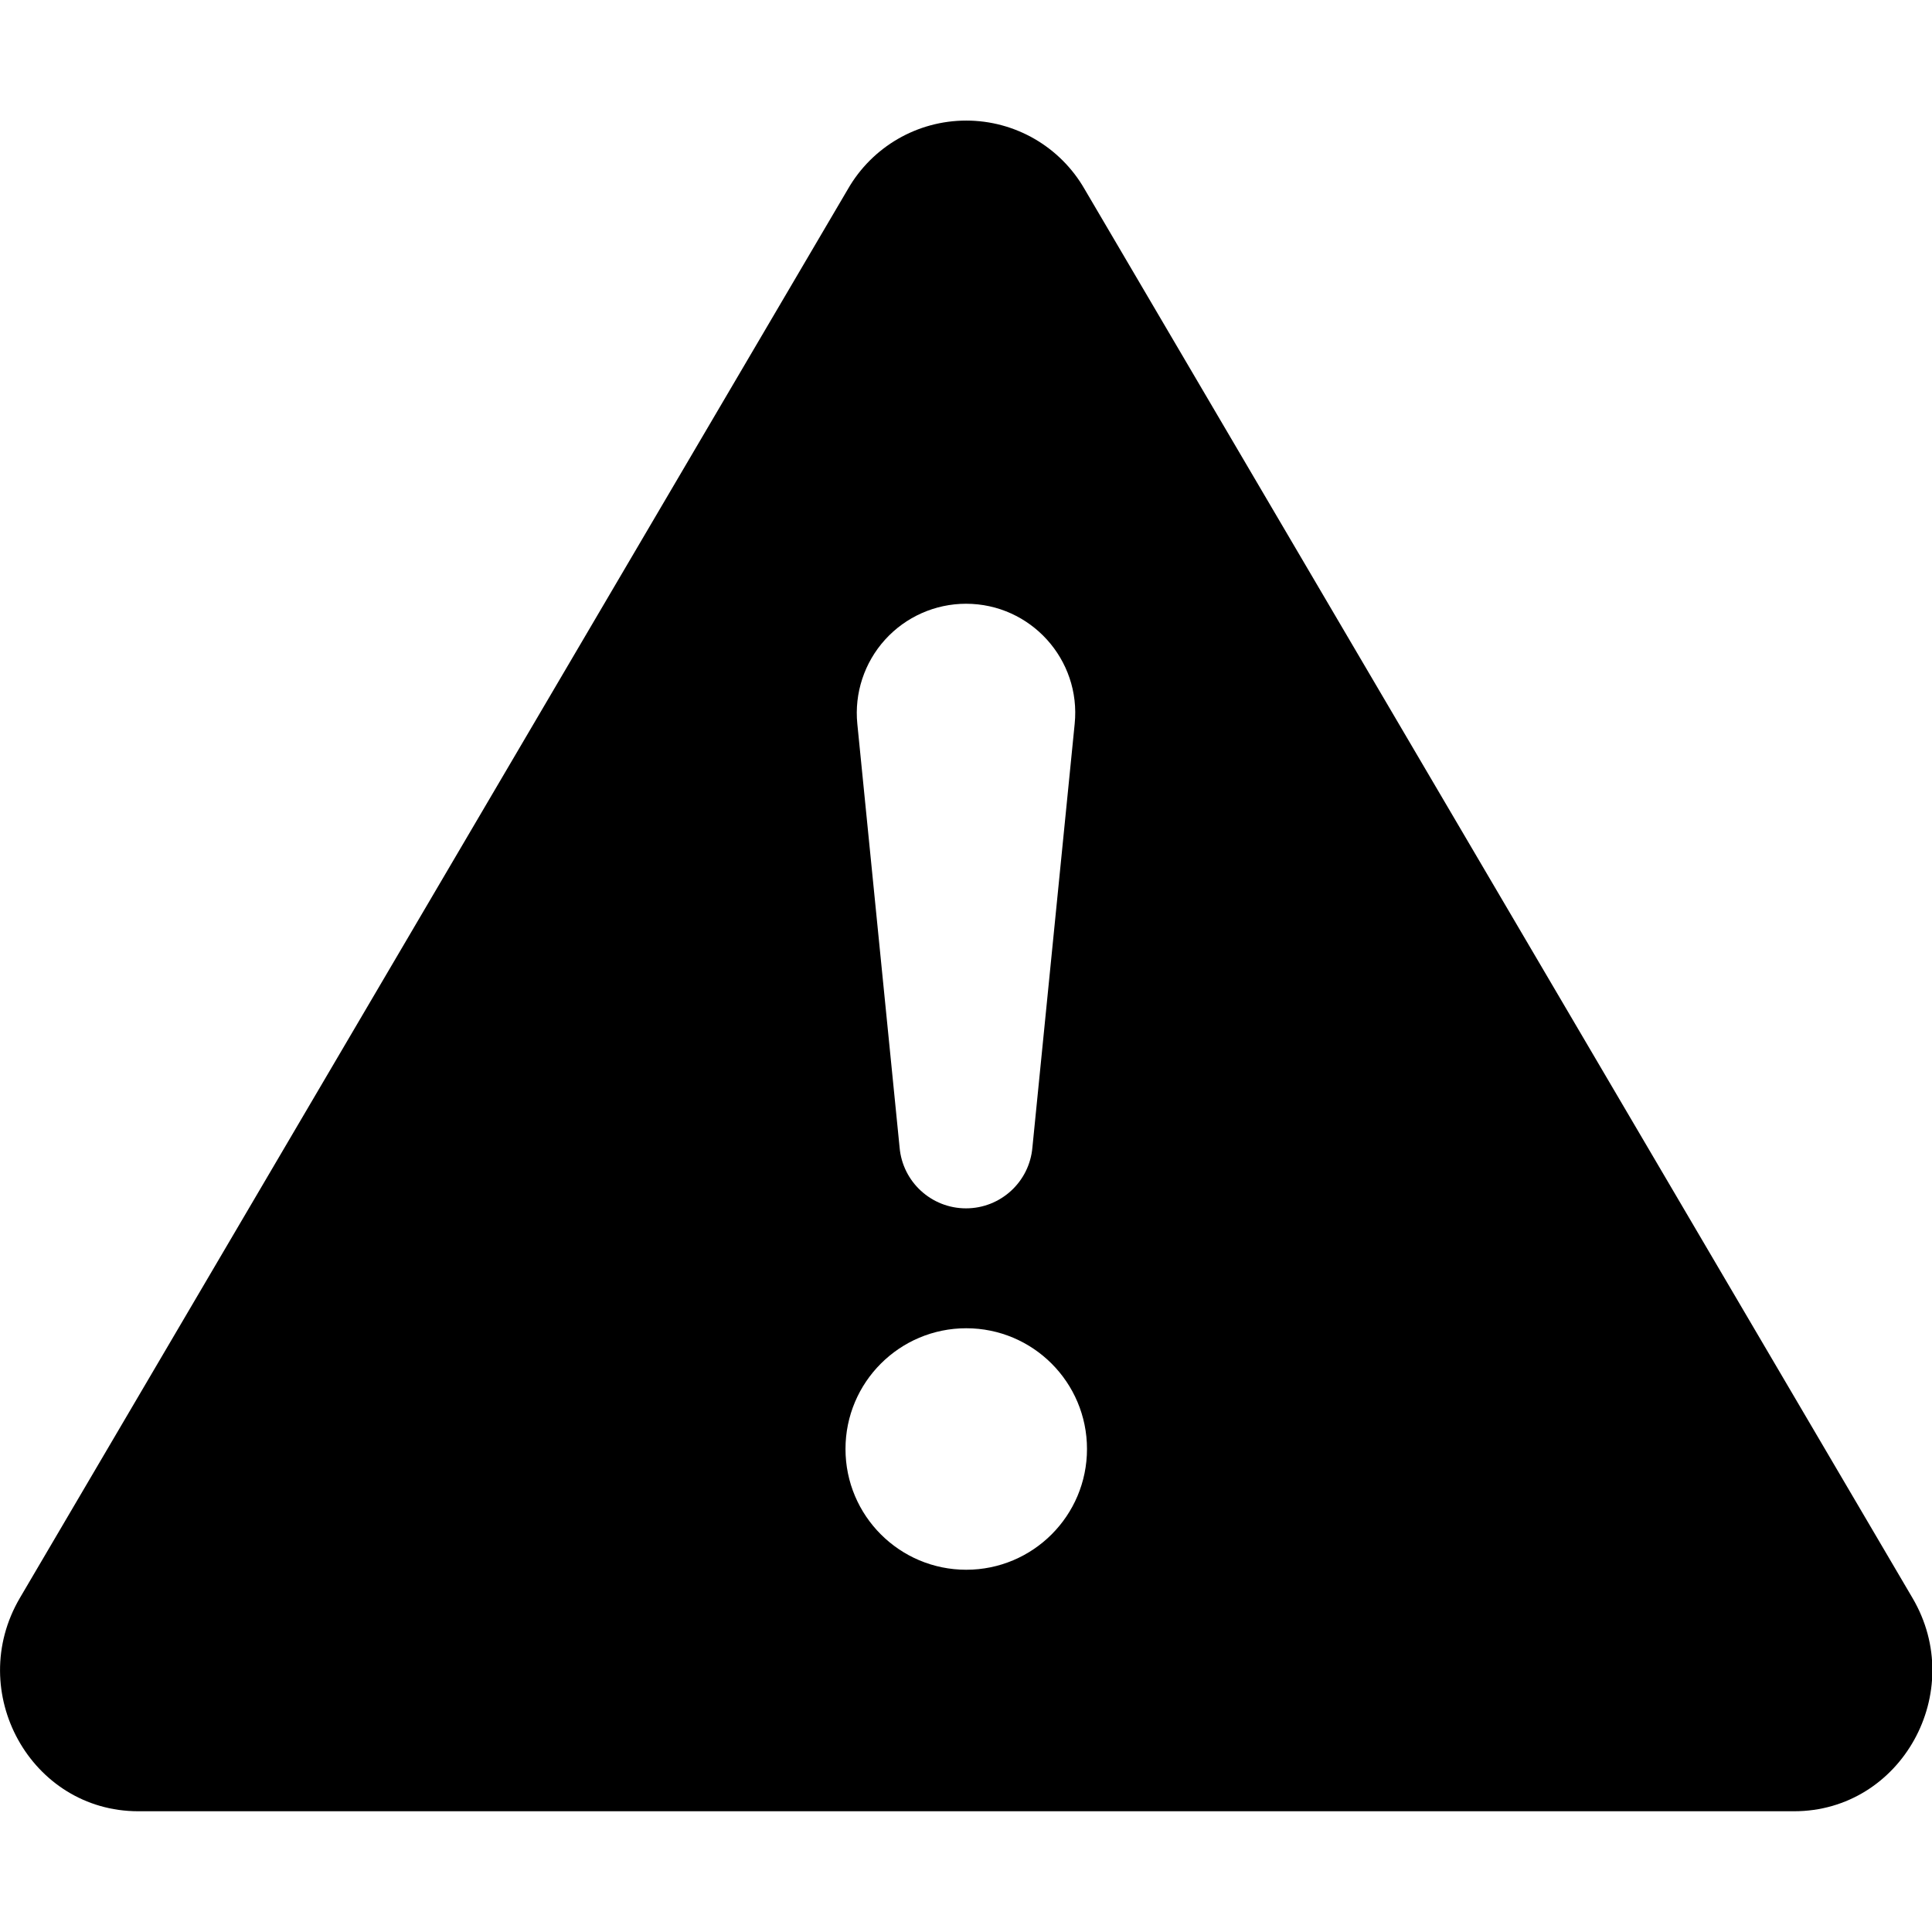
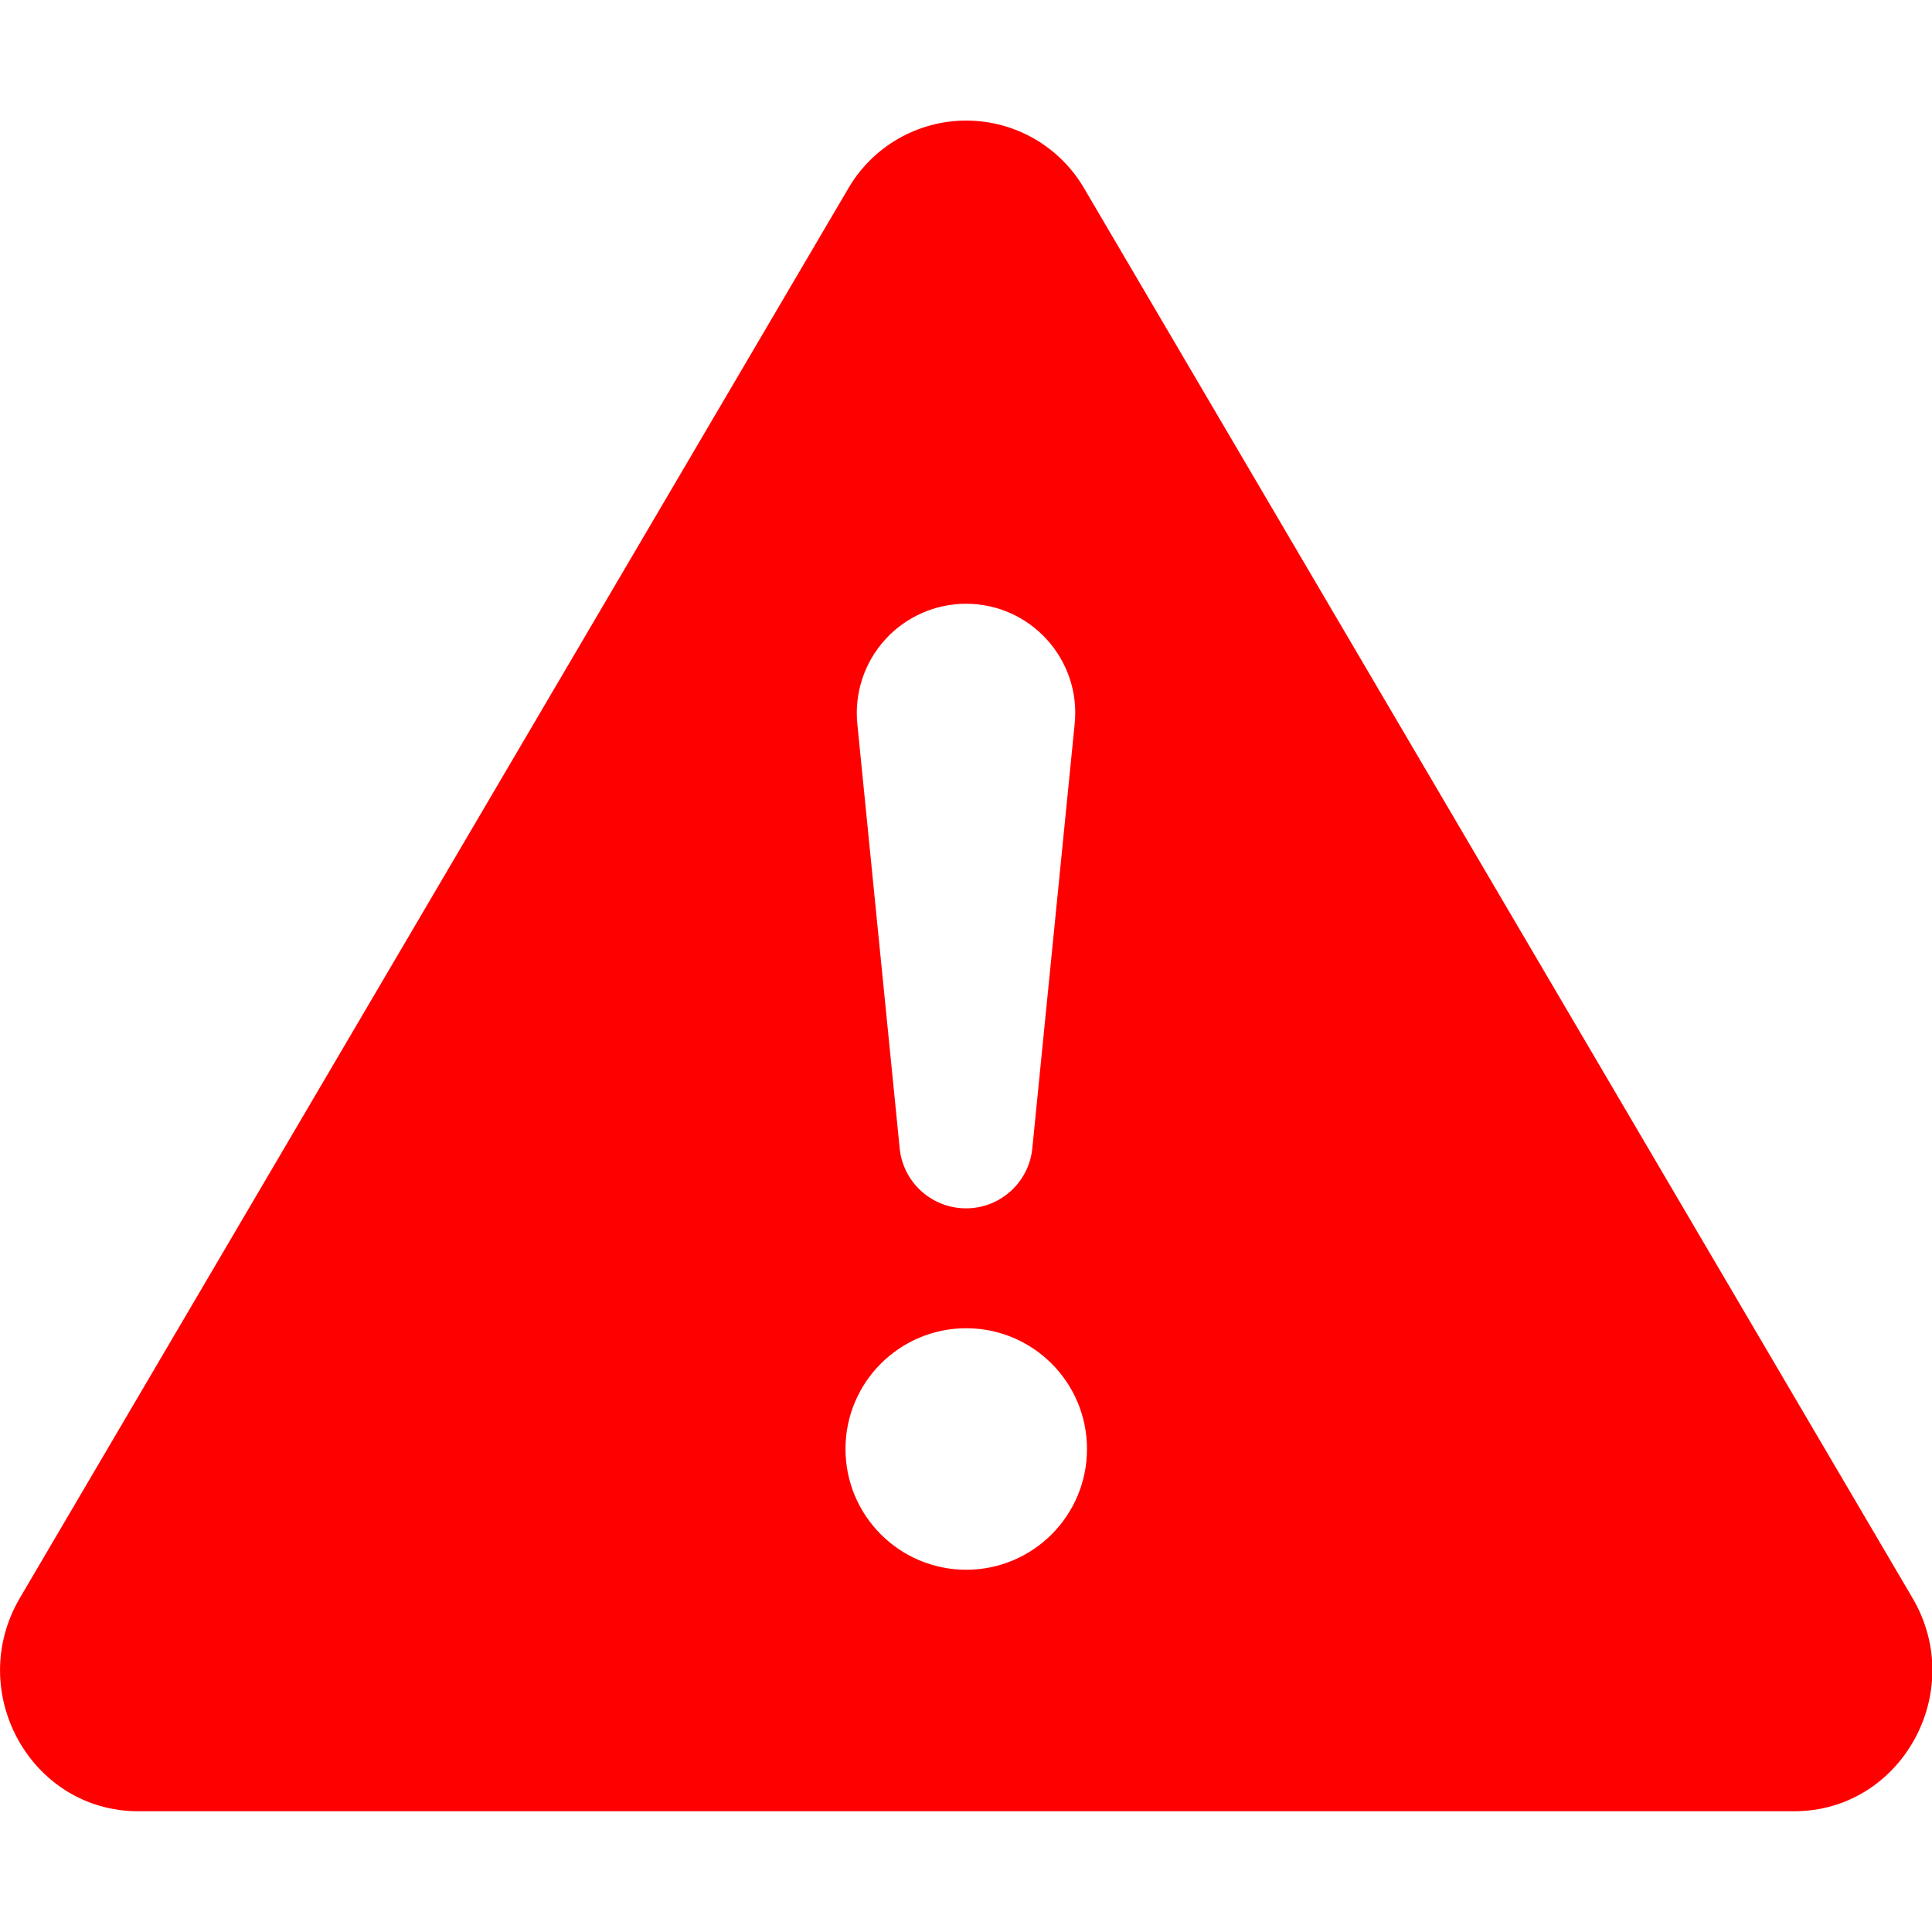
- <svg xmlns="http://www.w3.org/2000/svg" width="16" height="16" fill="currentColor" class="bi bi-exclamation-triangle-fill" viewBox="0 0 16 16">
+ <svg xmlns="http://www.w3.org/2000/svg" width="25" height="25" fill="red" class="bi bi-exclamation-triangle-fill" viewBox="0 0 16 16">
  <path d="M8.982 1.566a1.13 1.13 0 0 0-1.96 0L.165 13.233c-.457.778.091 1.767.98 1.767h13.713c.889 0 1.438-.99.98-1.767L8.982 1.566zM8 5c.535 0 .954.462.9.995l-.35 3.507a.552.552 0 0 1-1.1 0L7.1 5.995A.905.905 0 0 1 8 5zm.002 6a1 1 0 1 1 0 2 1 1 0 0 1 0-2z" />
</svg>
